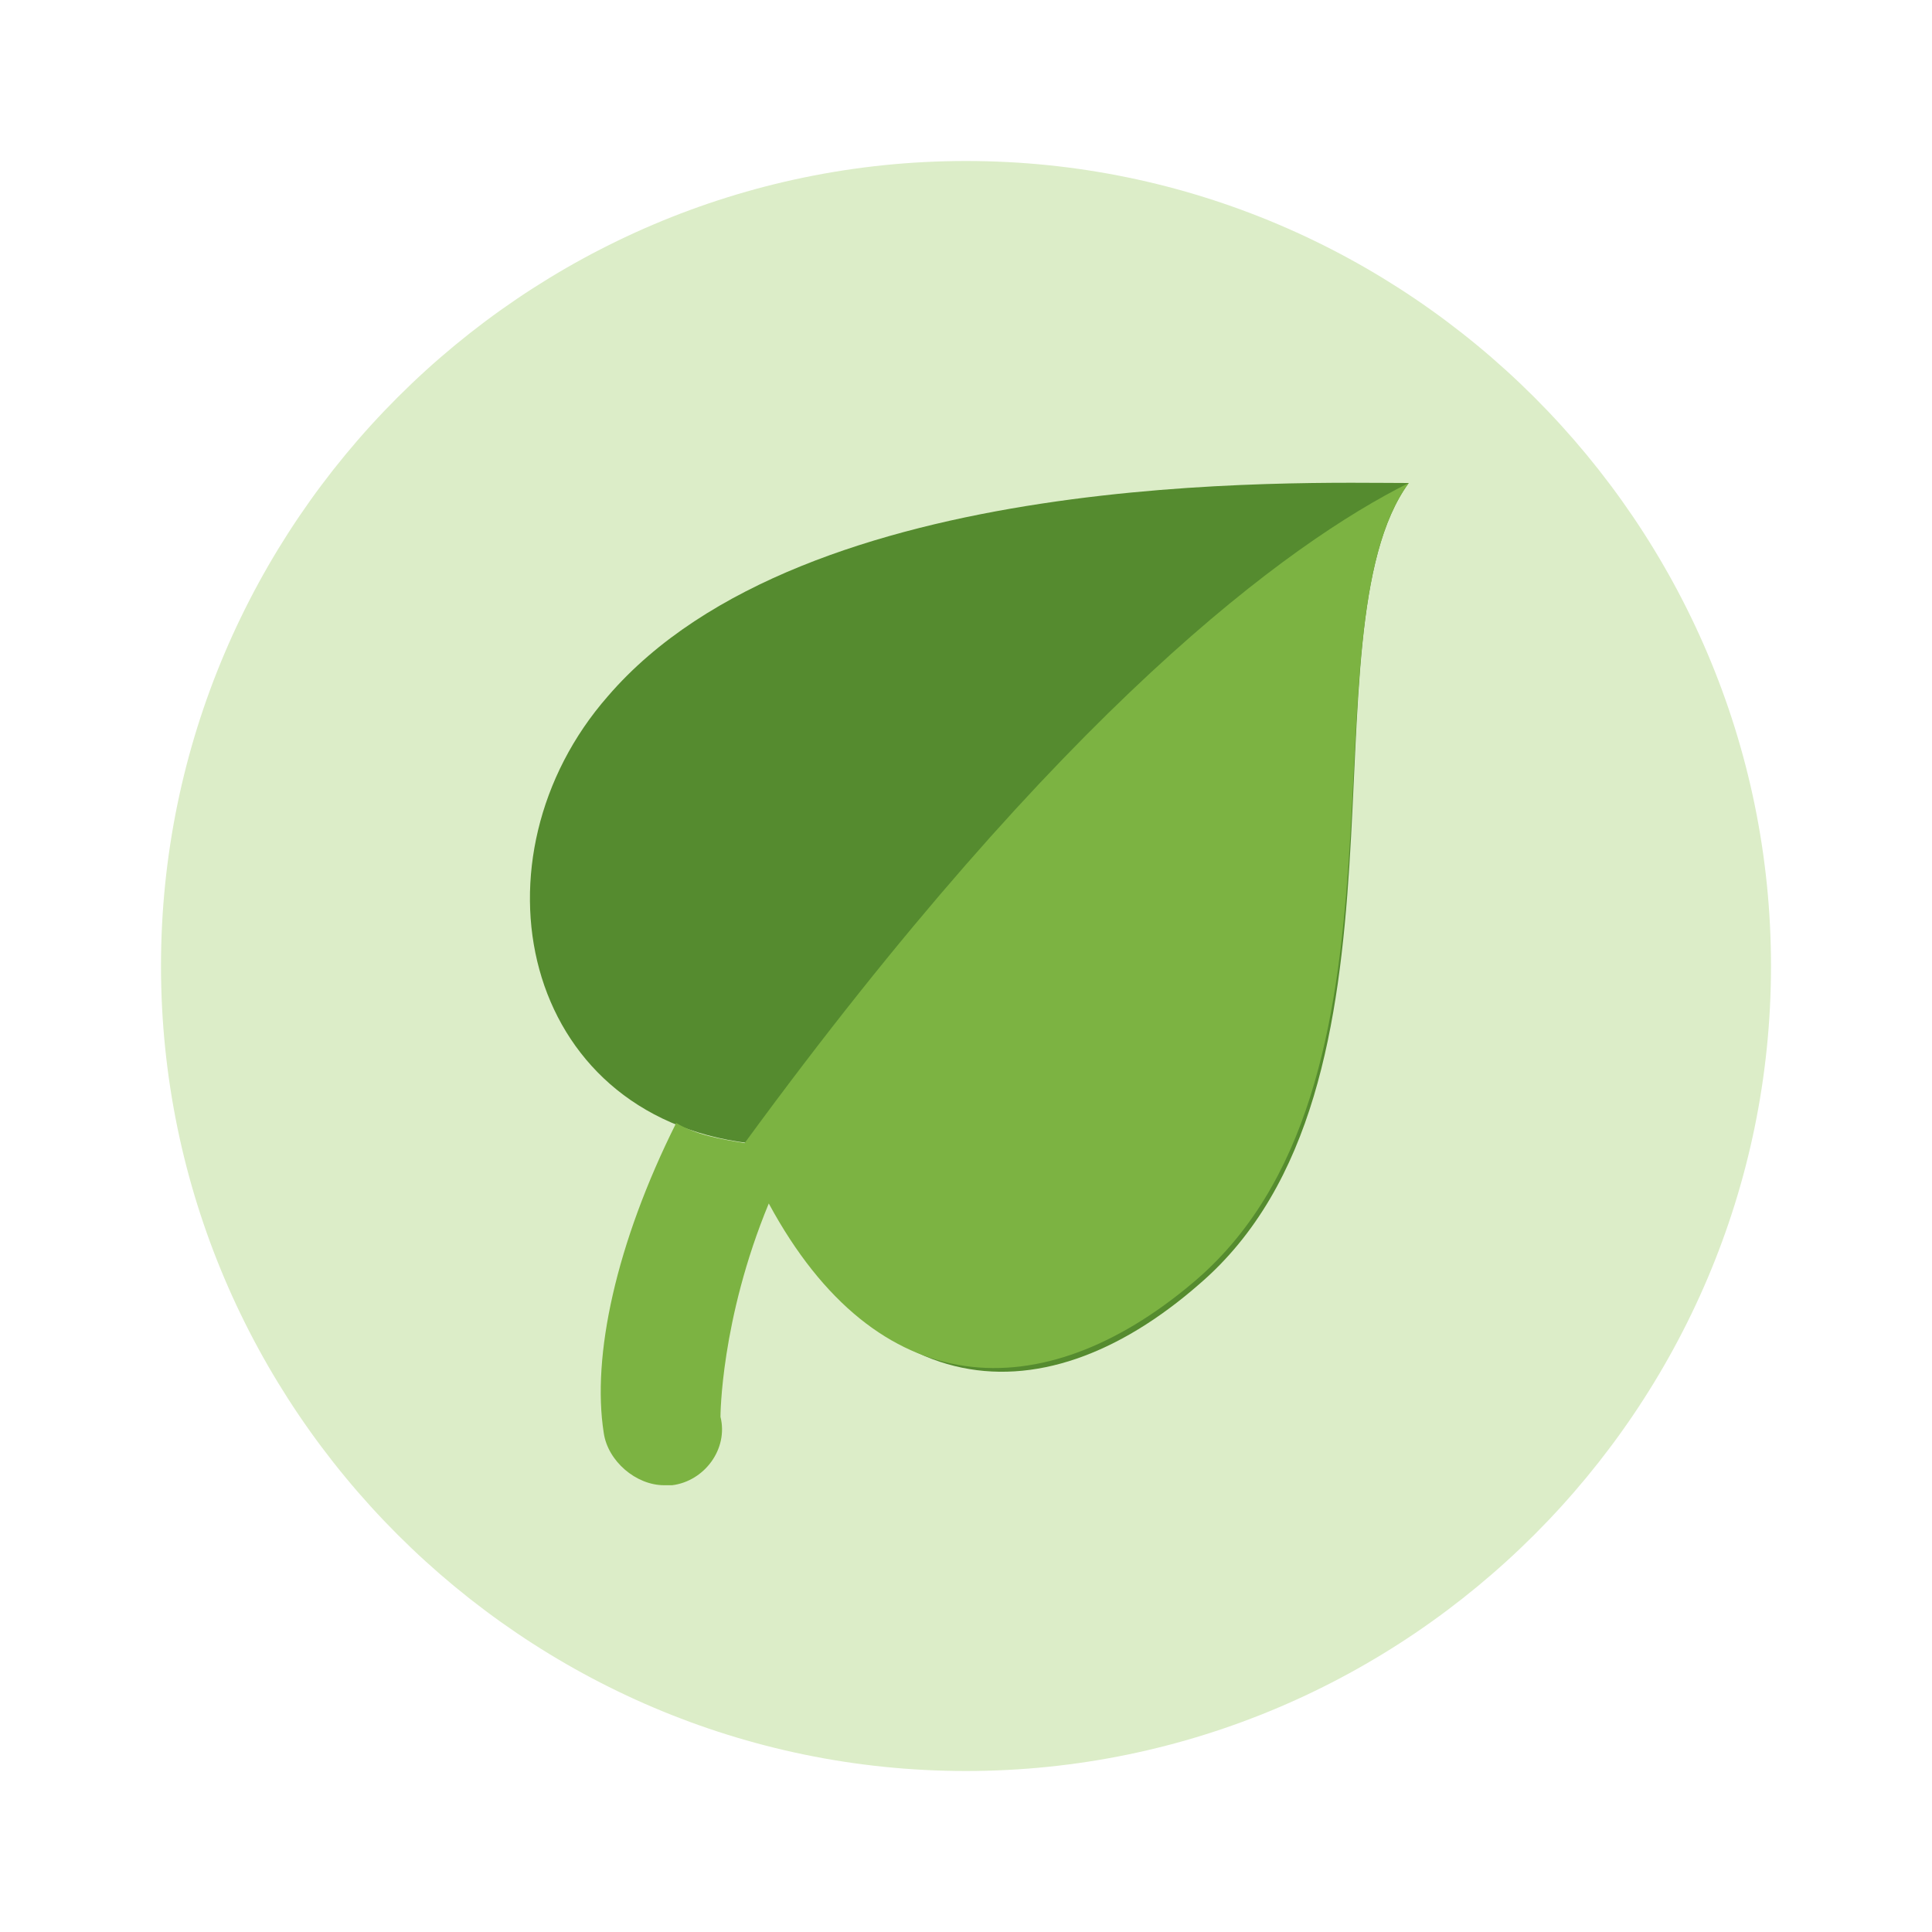
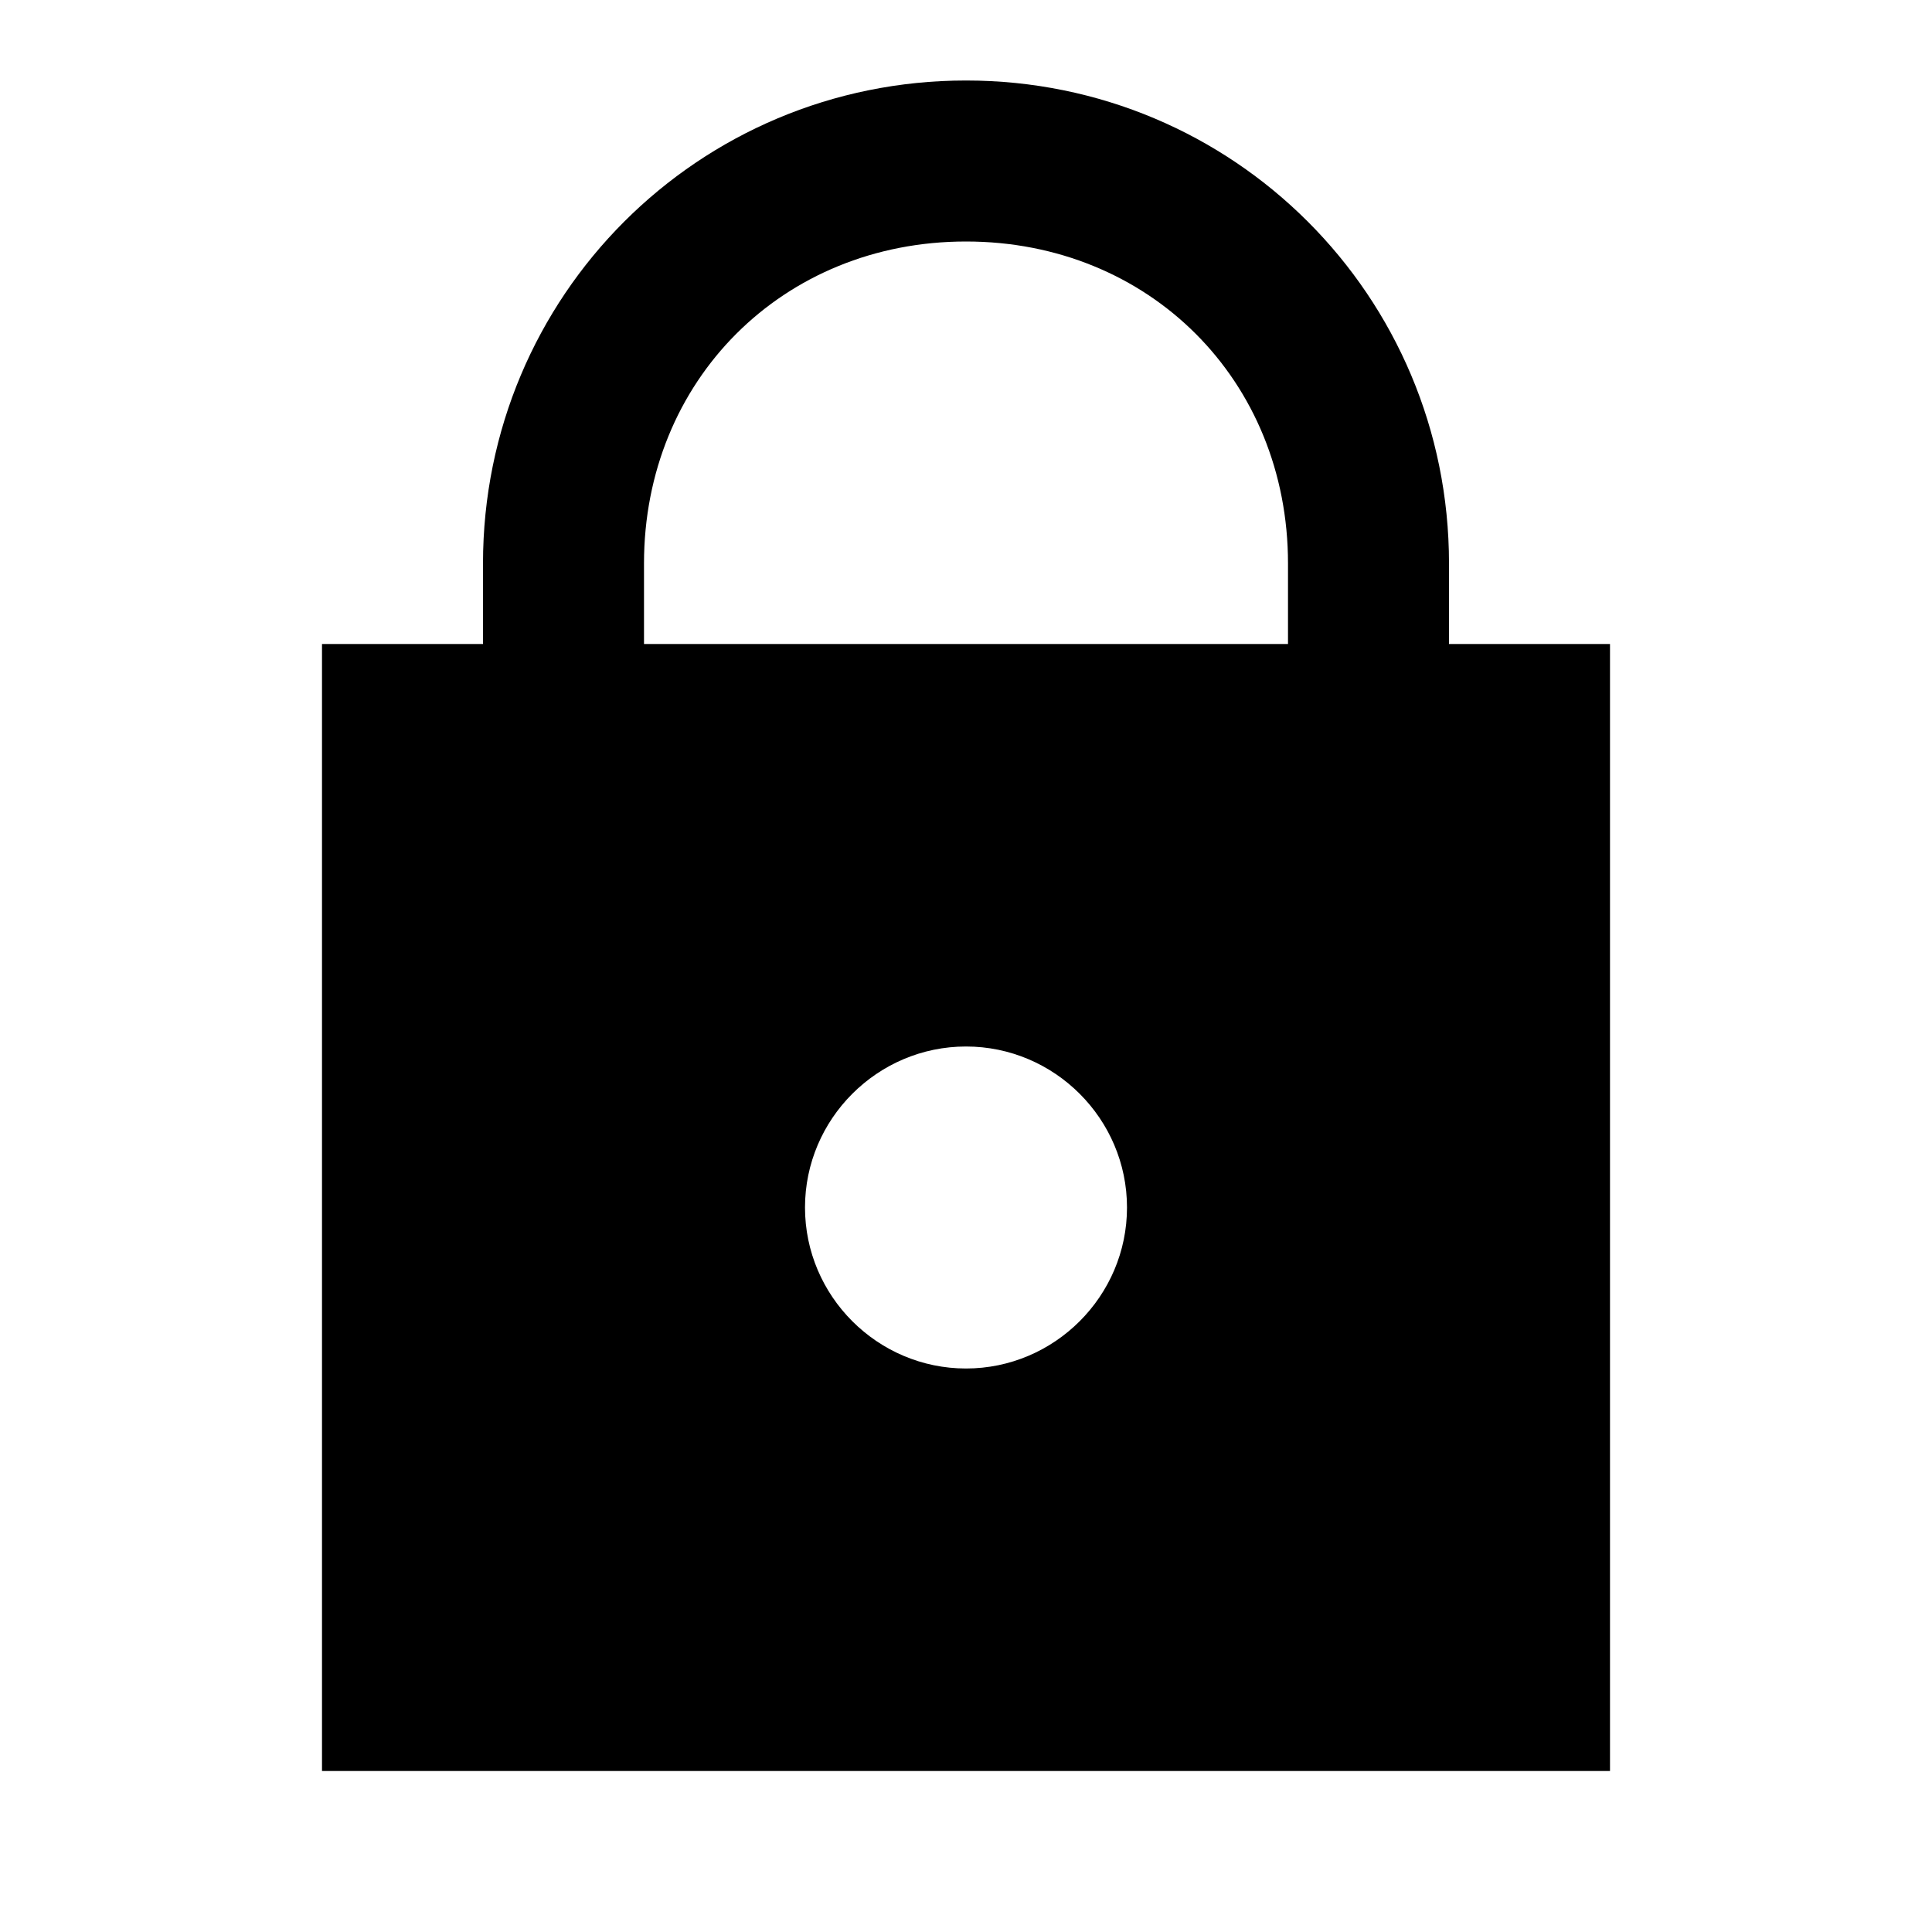
- <svg xmlns="http://www.w3.org/2000/svg" version="1.1" x="0px" y="0px" viewBox="0 0 48 48" enable-background="new 0 0 48 48" xml:space="preserve" width="528" height="528">
-   <path fill="#DCEDC8" d="M4,24C4,13,13,4,24,4h0c11,0,20,9,20,20v0c0,11-9,20-20,20h0C13,44,4,35,4,24L4,24z" />
-   <path fill="#558B2F" d="M15.1,17.3C20,11.6,32.3,12,35,12c-2.7,3.7,0.5,15-5.2,19.9c-4,3.5-8.5,3.1-11.2-3.5  C12.9,27.7,11.6,21.3,15.1,17.3z" />
-   <path fill="#7CB342" d="M35,12c-3,1.5-8.6,5.6-16.5,16.4c0,0,0,0,0,0c0.1,0.3,0.1,0.3,0,0c-0.6-0.1-1.2-0.2-1.7-0.5  c-1.5,3-2.1,5.8-1.8,7.7c0.1,0.7,0.8,1.3,1.5,1.3c0.1,0,0.2,0,0.2,0c0.8-0.1,1.4-0.9,1.2-1.7c0,0,0-2.4,1.2-5.3  c2.7,5,6.8,5.1,10.5,2C35.5,27,32.3,15.7,35,12C35,12,35,12,35,12z" />
+ <svg xmlns="http://www.w3.org/2000/svg" fill="#000000" viewBox="0 0 24 24" width="384px" height="384px">
+   <path d="M 12 1 C 8.676 1 6 3.676 6 7 L 6 8 L 4 8 L 4 22 L 20 22 L 20 8 L 18 8 L 18 7 C 18 3.676 15.324 1 12 1 z M 12 3 C 14.276 3 16 4.724 16 7 L 16 8 L 8 8 L 8 7 C 8 4.724 9.724 3 12 3 z M 12 13 C 13.1 13 14 13.9 14 15 C 14 16.1 13.1 17 12 17 C 10.9 17 10 16.1 10 15 C 10 13.9 10.9 13 12 13 z" />
</svg>
